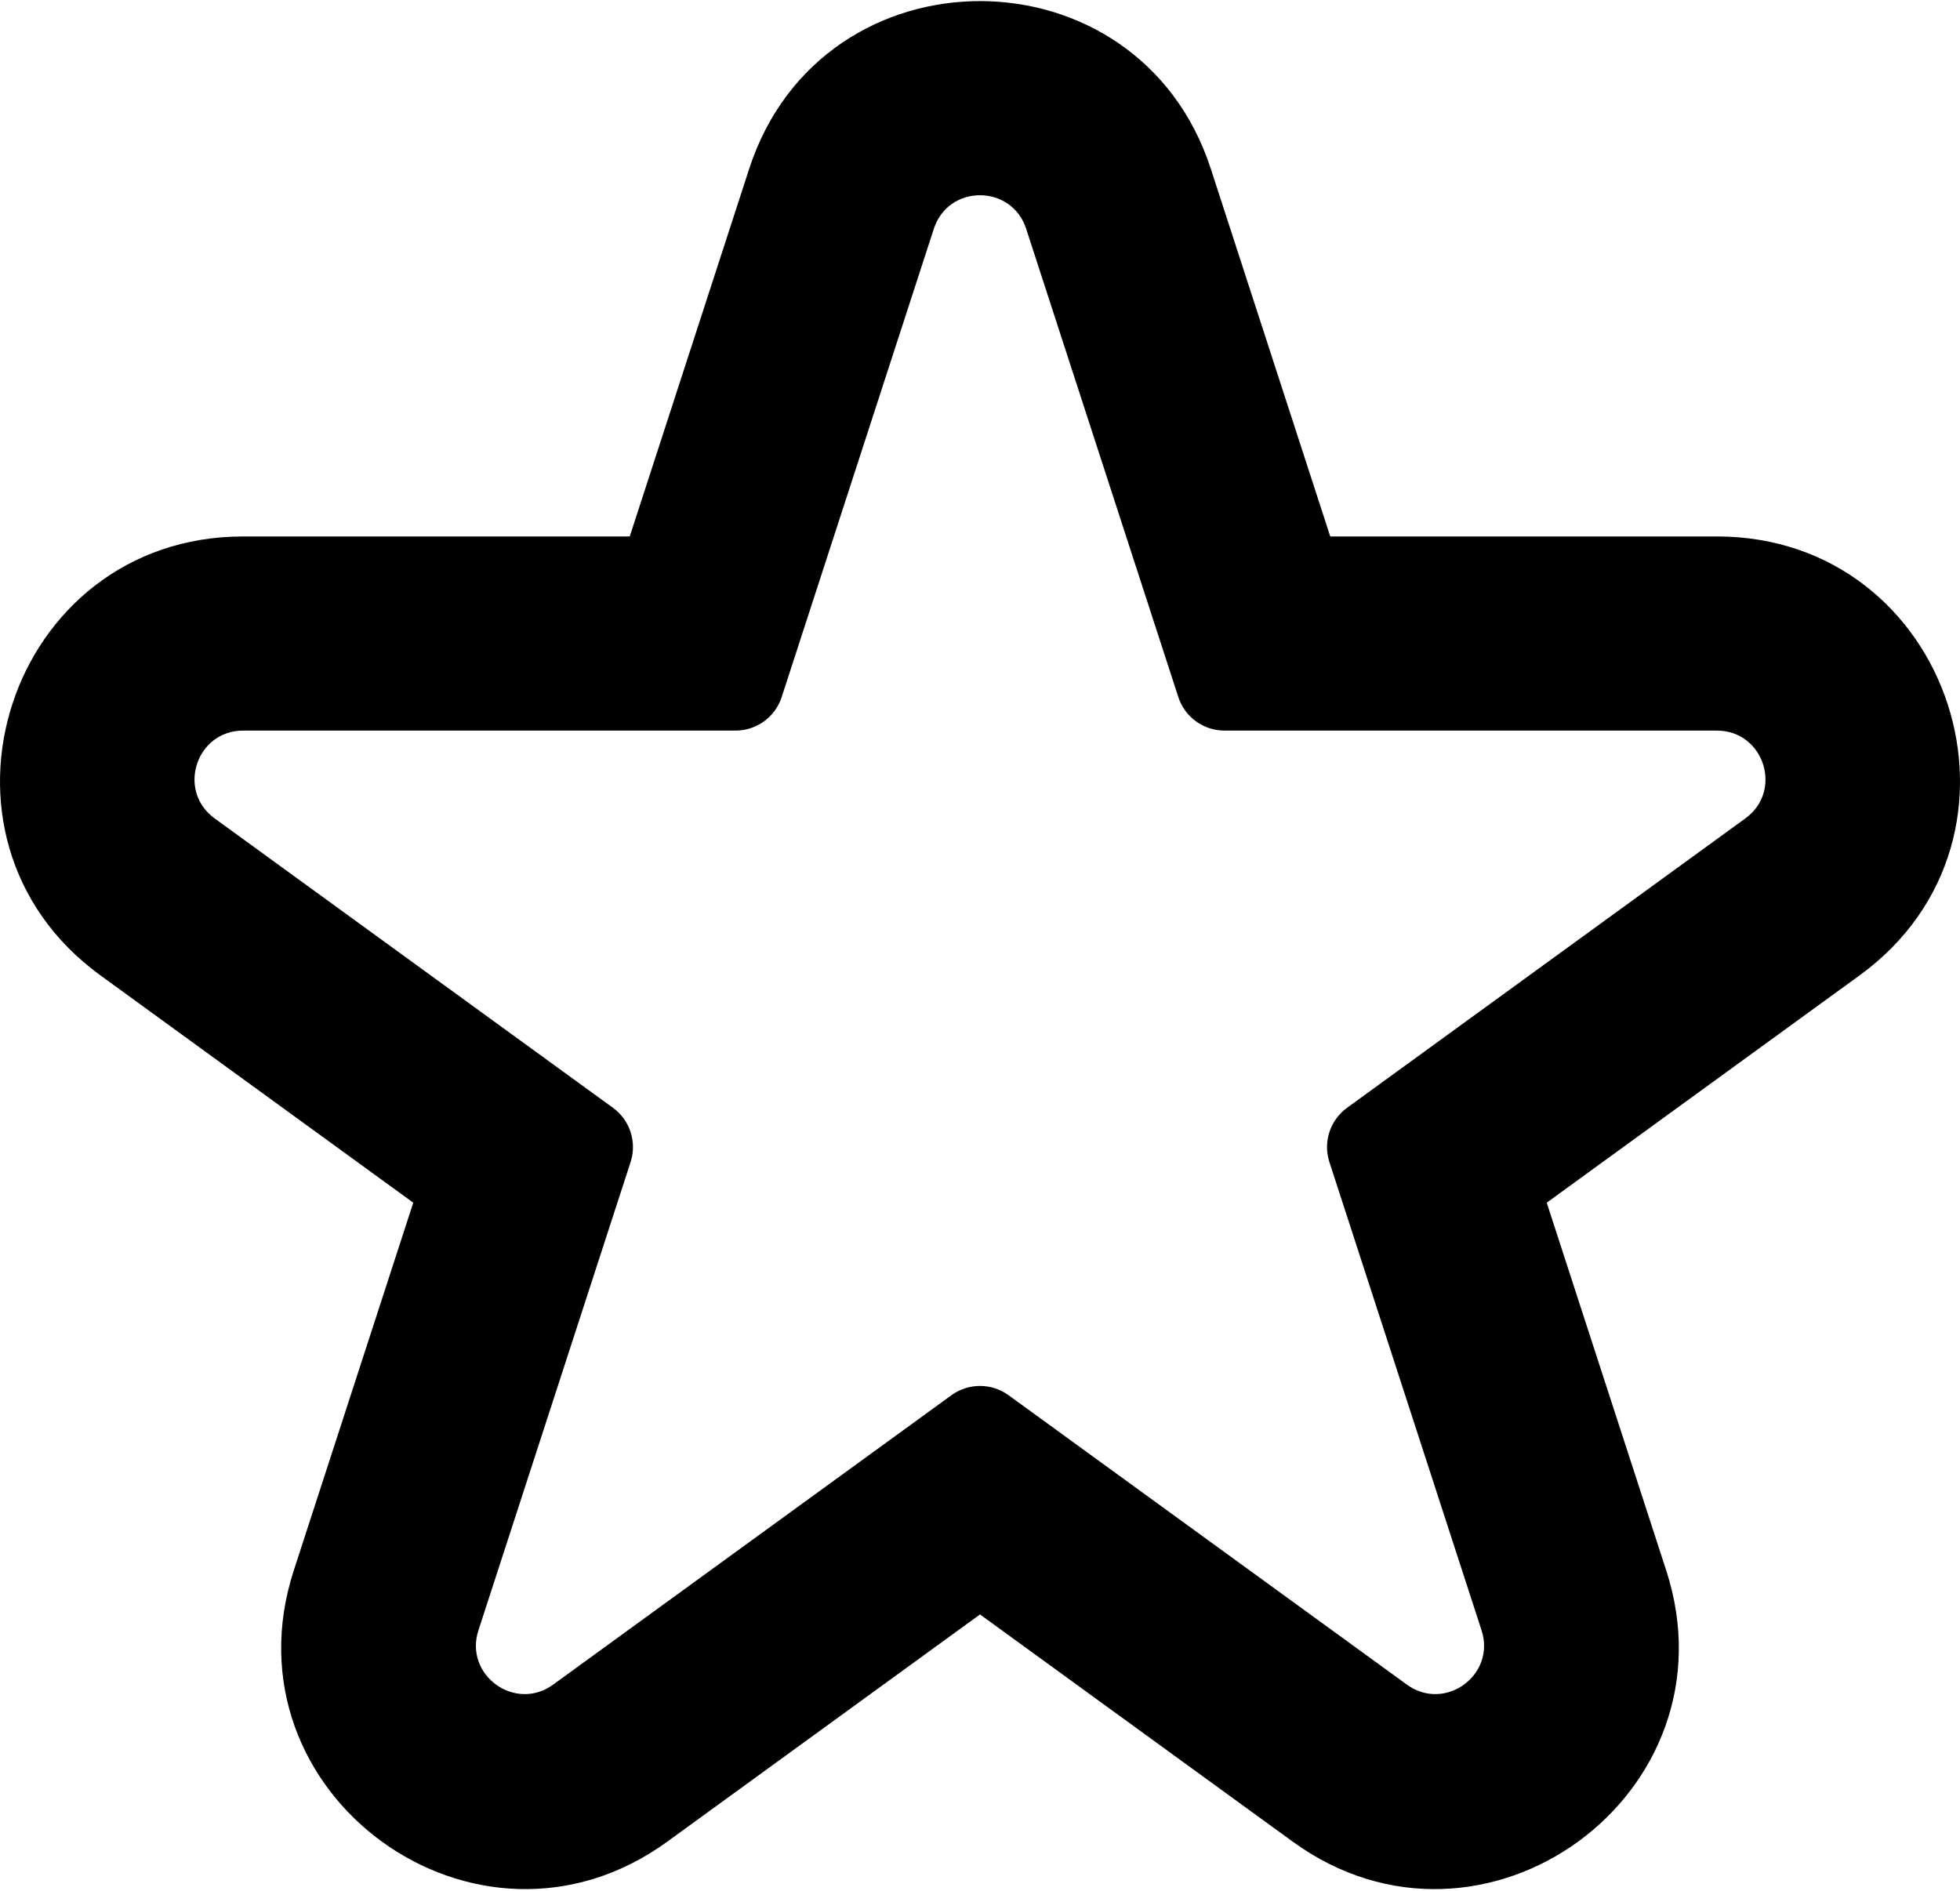
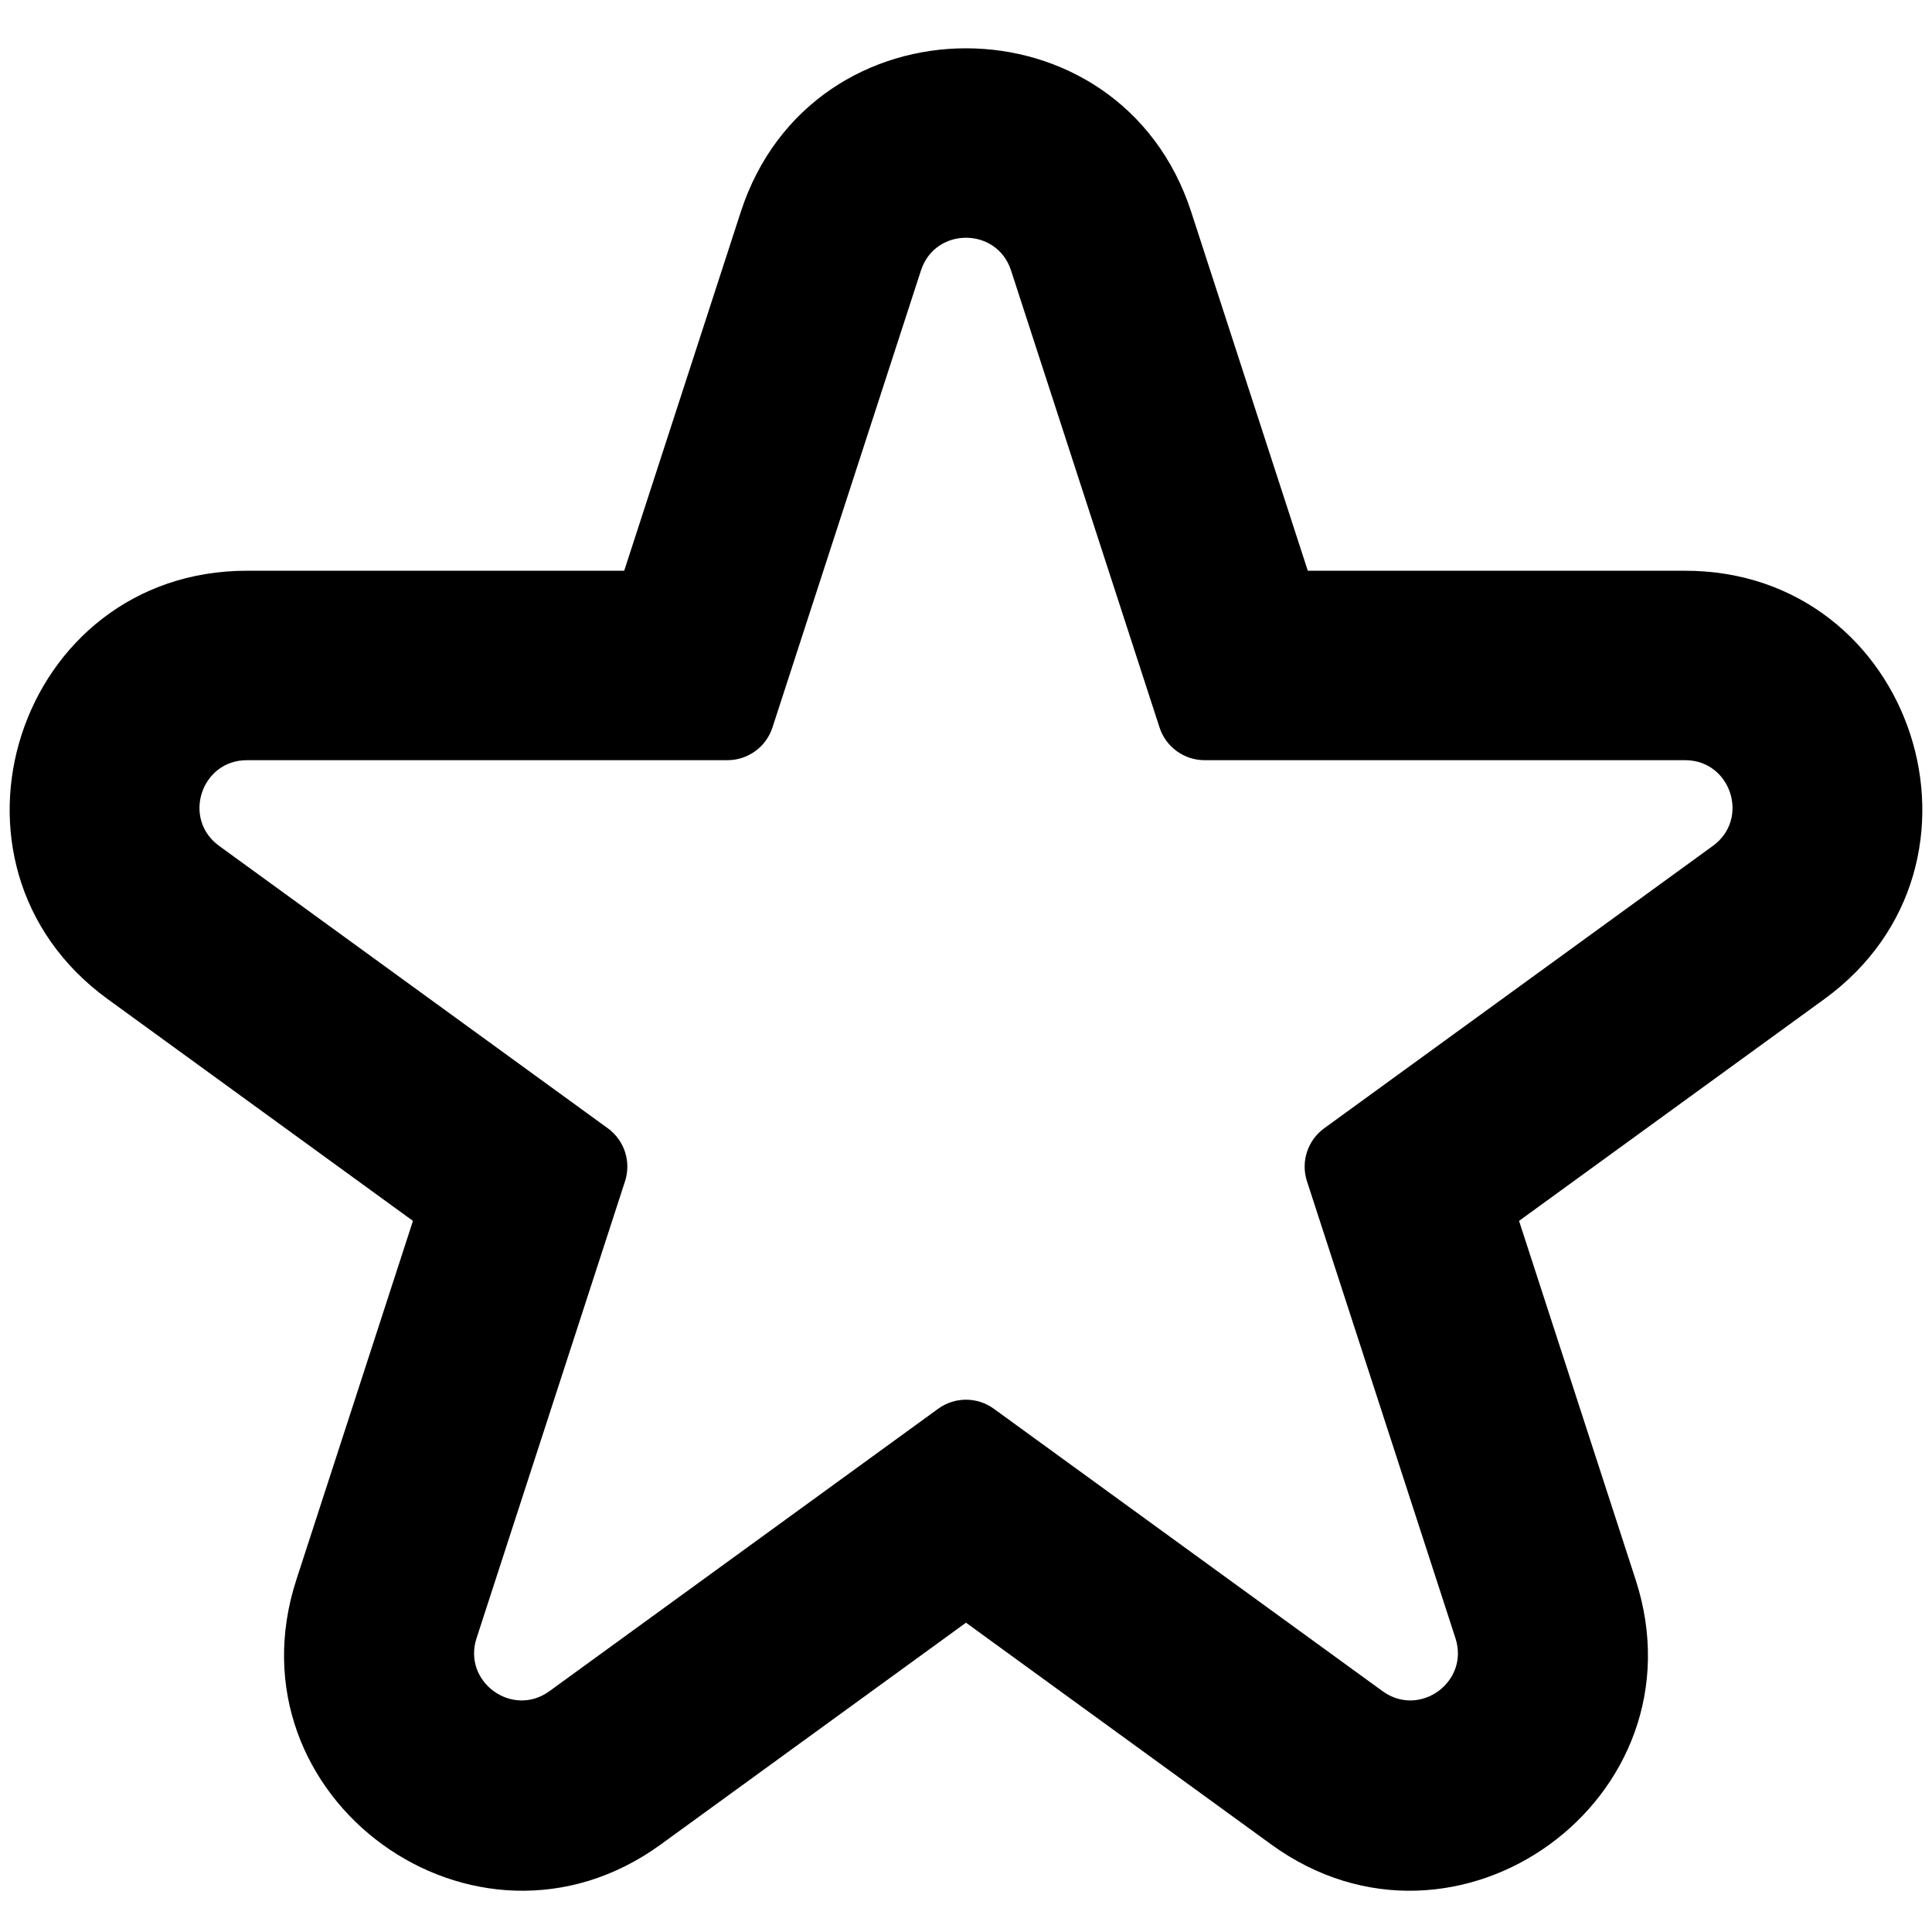
- <svg xmlns="http://www.w3.org/2000/svg" width="198" height="191" viewBox="0 0 198 191" fill="none">
-   <path fill-rule="evenodd" clip-rule="evenodd" d="M78.966 70.417C78.31 72.437 76.427 73.805 74.303 73.805H24.561C19.812 73.805 17.837 79.882 21.68 82.674L61.922 111.911C63.64 113.16 64.359 115.373 63.703 117.393L48.331 164.7C46.864 169.217 52.034 172.973 55.876 170.182L96.118 140.944C97.837 139.696 100.163 139.696 101.882 140.944L142.124 170.182C145.966 172.973 151.136 169.217 149.668 164.7L134.297 117.393C133.641 115.373 134.36 113.16 136.079 111.911L176.32 82.674C180.163 79.882 178.188 73.805 173.439 73.805H123.697C121.573 73.805 119.69 72.437 119.034 70.417L103.663 23.11C102.195 18.593 95.805 18.593 94.337 23.11L78.966 70.417ZM134.383 54.193L122.315 17.049C114.976 -5.536 83.024 -5.536 75.685 17.049L63.617 54.193H24.561C0.814 54.193 -9.06 84.582 10.152 98.54L41.748 121.496L29.68 158.64C22.341 181.225 48.191 200.006 67.404 186.048L99 163.092L130.596 186.048C149.809 200.006 175.659 181.225 168.32 158.64L156.251 121.496L187.848 98.54C207.06 84.582 197.186 54.193 173.439 54.193H134.383Z" fill="black" />
+ <svg xmlns="http://www.w3.org/2000/svg" width="200" height="200" viewBox="0 0 200 200" fill="none">
+   <path fill-rule="evenodd" clip-rule="evenodd" d="M79.966 75.306C79.31 77.326 77.427 78.694 75.303 78.694H25.561C20.812 78.694 18.837 84.772 22.68 87.564L62.922 116.801C64.64 118.05 65.359 120.263 64.703 122.283L49.331 169.59C47.864 174.107 53.034 177.863 56.876 175.071L97.118 145.834C98.837 144.585 101.163 144.585 102.882 145.834L143.124 175.071C146.966 177.863 152.136 174.107 150.669 169.59L135.297 122.283C134.641 120.263 135.36 118.05 137.079 116.801L177.32 87.564C181.163 84.772 179.188 78.694 174.439 78.694H124.697C122.573 78.694 120.69 77.326 120.034 75.306L104.663 27.999C103.195 23.482 96.805 23.482 95.337 27.999L79.966 75.306ZM135.383 59.083L123.315 21.939C115.976 -0.646 84.024 -0.646 76.685 21.939L64.617 59.083H25.561C1.814 59.083 -8.06 89.471 11.152 103.43L42.748 126.386L30.68 163.529C23.341 186.115 49.191 204.896 68.404 190.937L100 167.981L131.596 190.937C150.809 204.896 176.659 186.115 169.32 163.529L157.251 126.386L188.848 103.43C208.06 89.471 198.186 59.083 174.439 59.083H135.383Z" fill="black" />
</svg>
